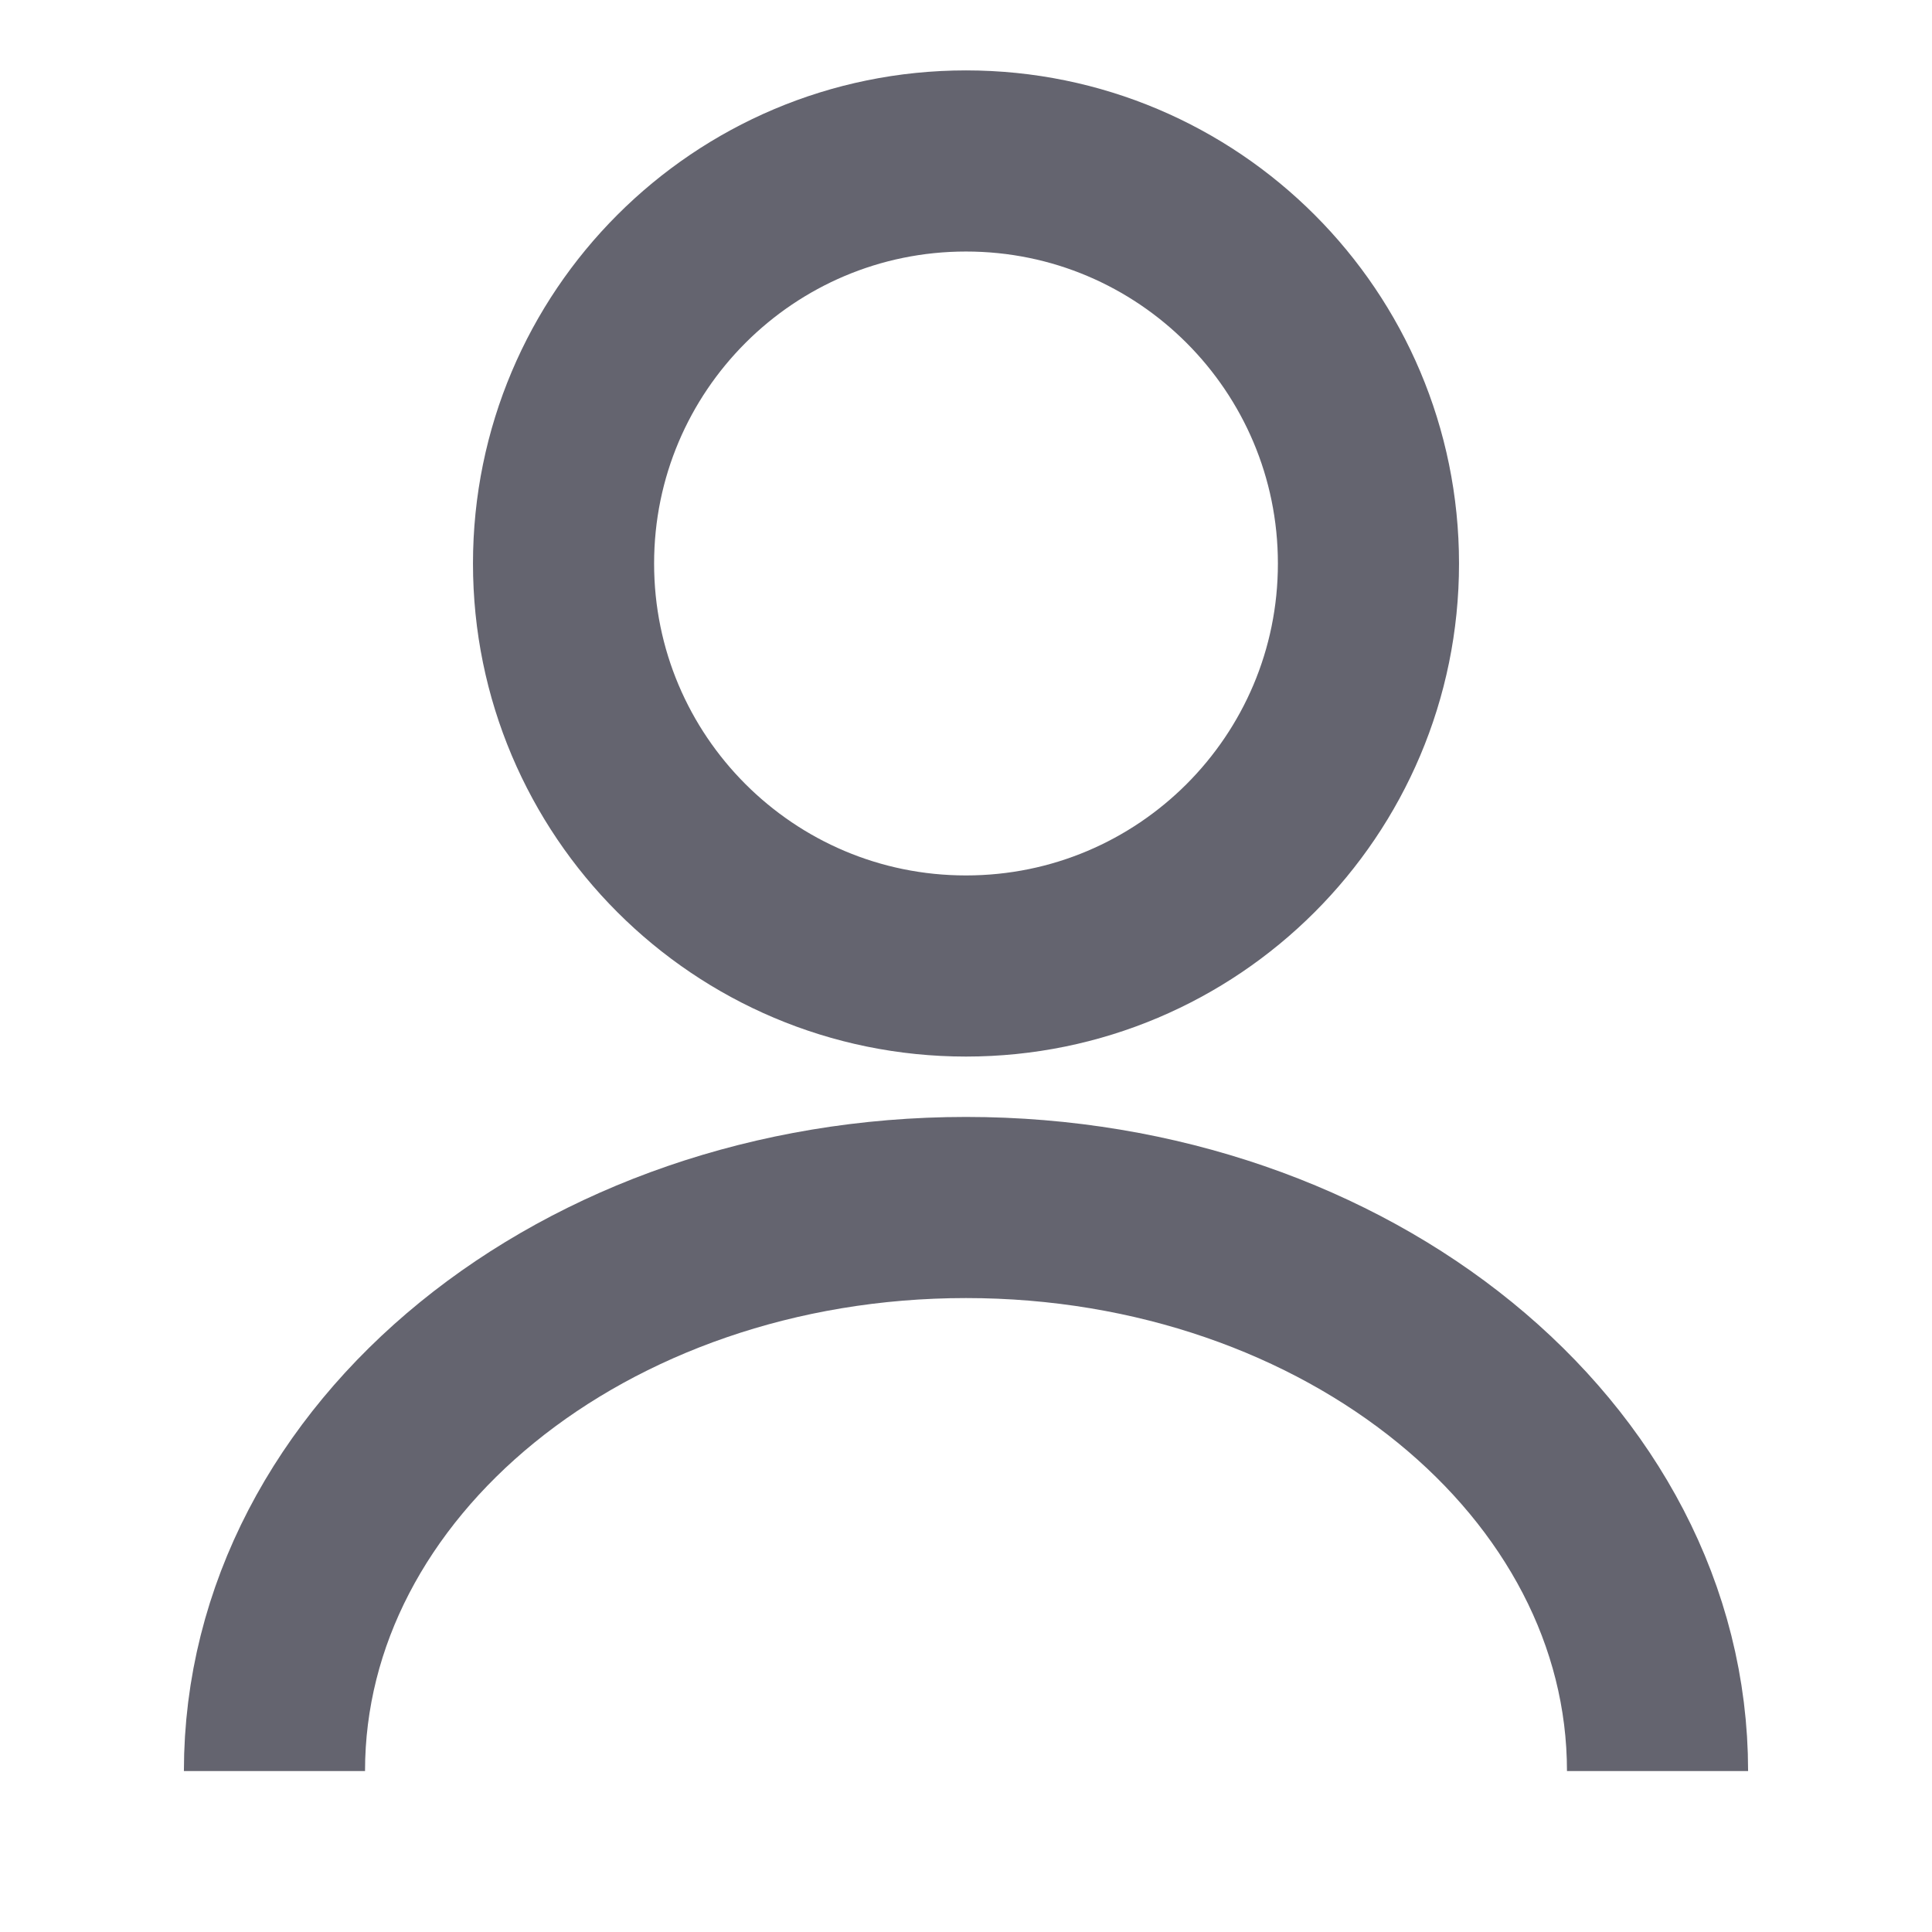
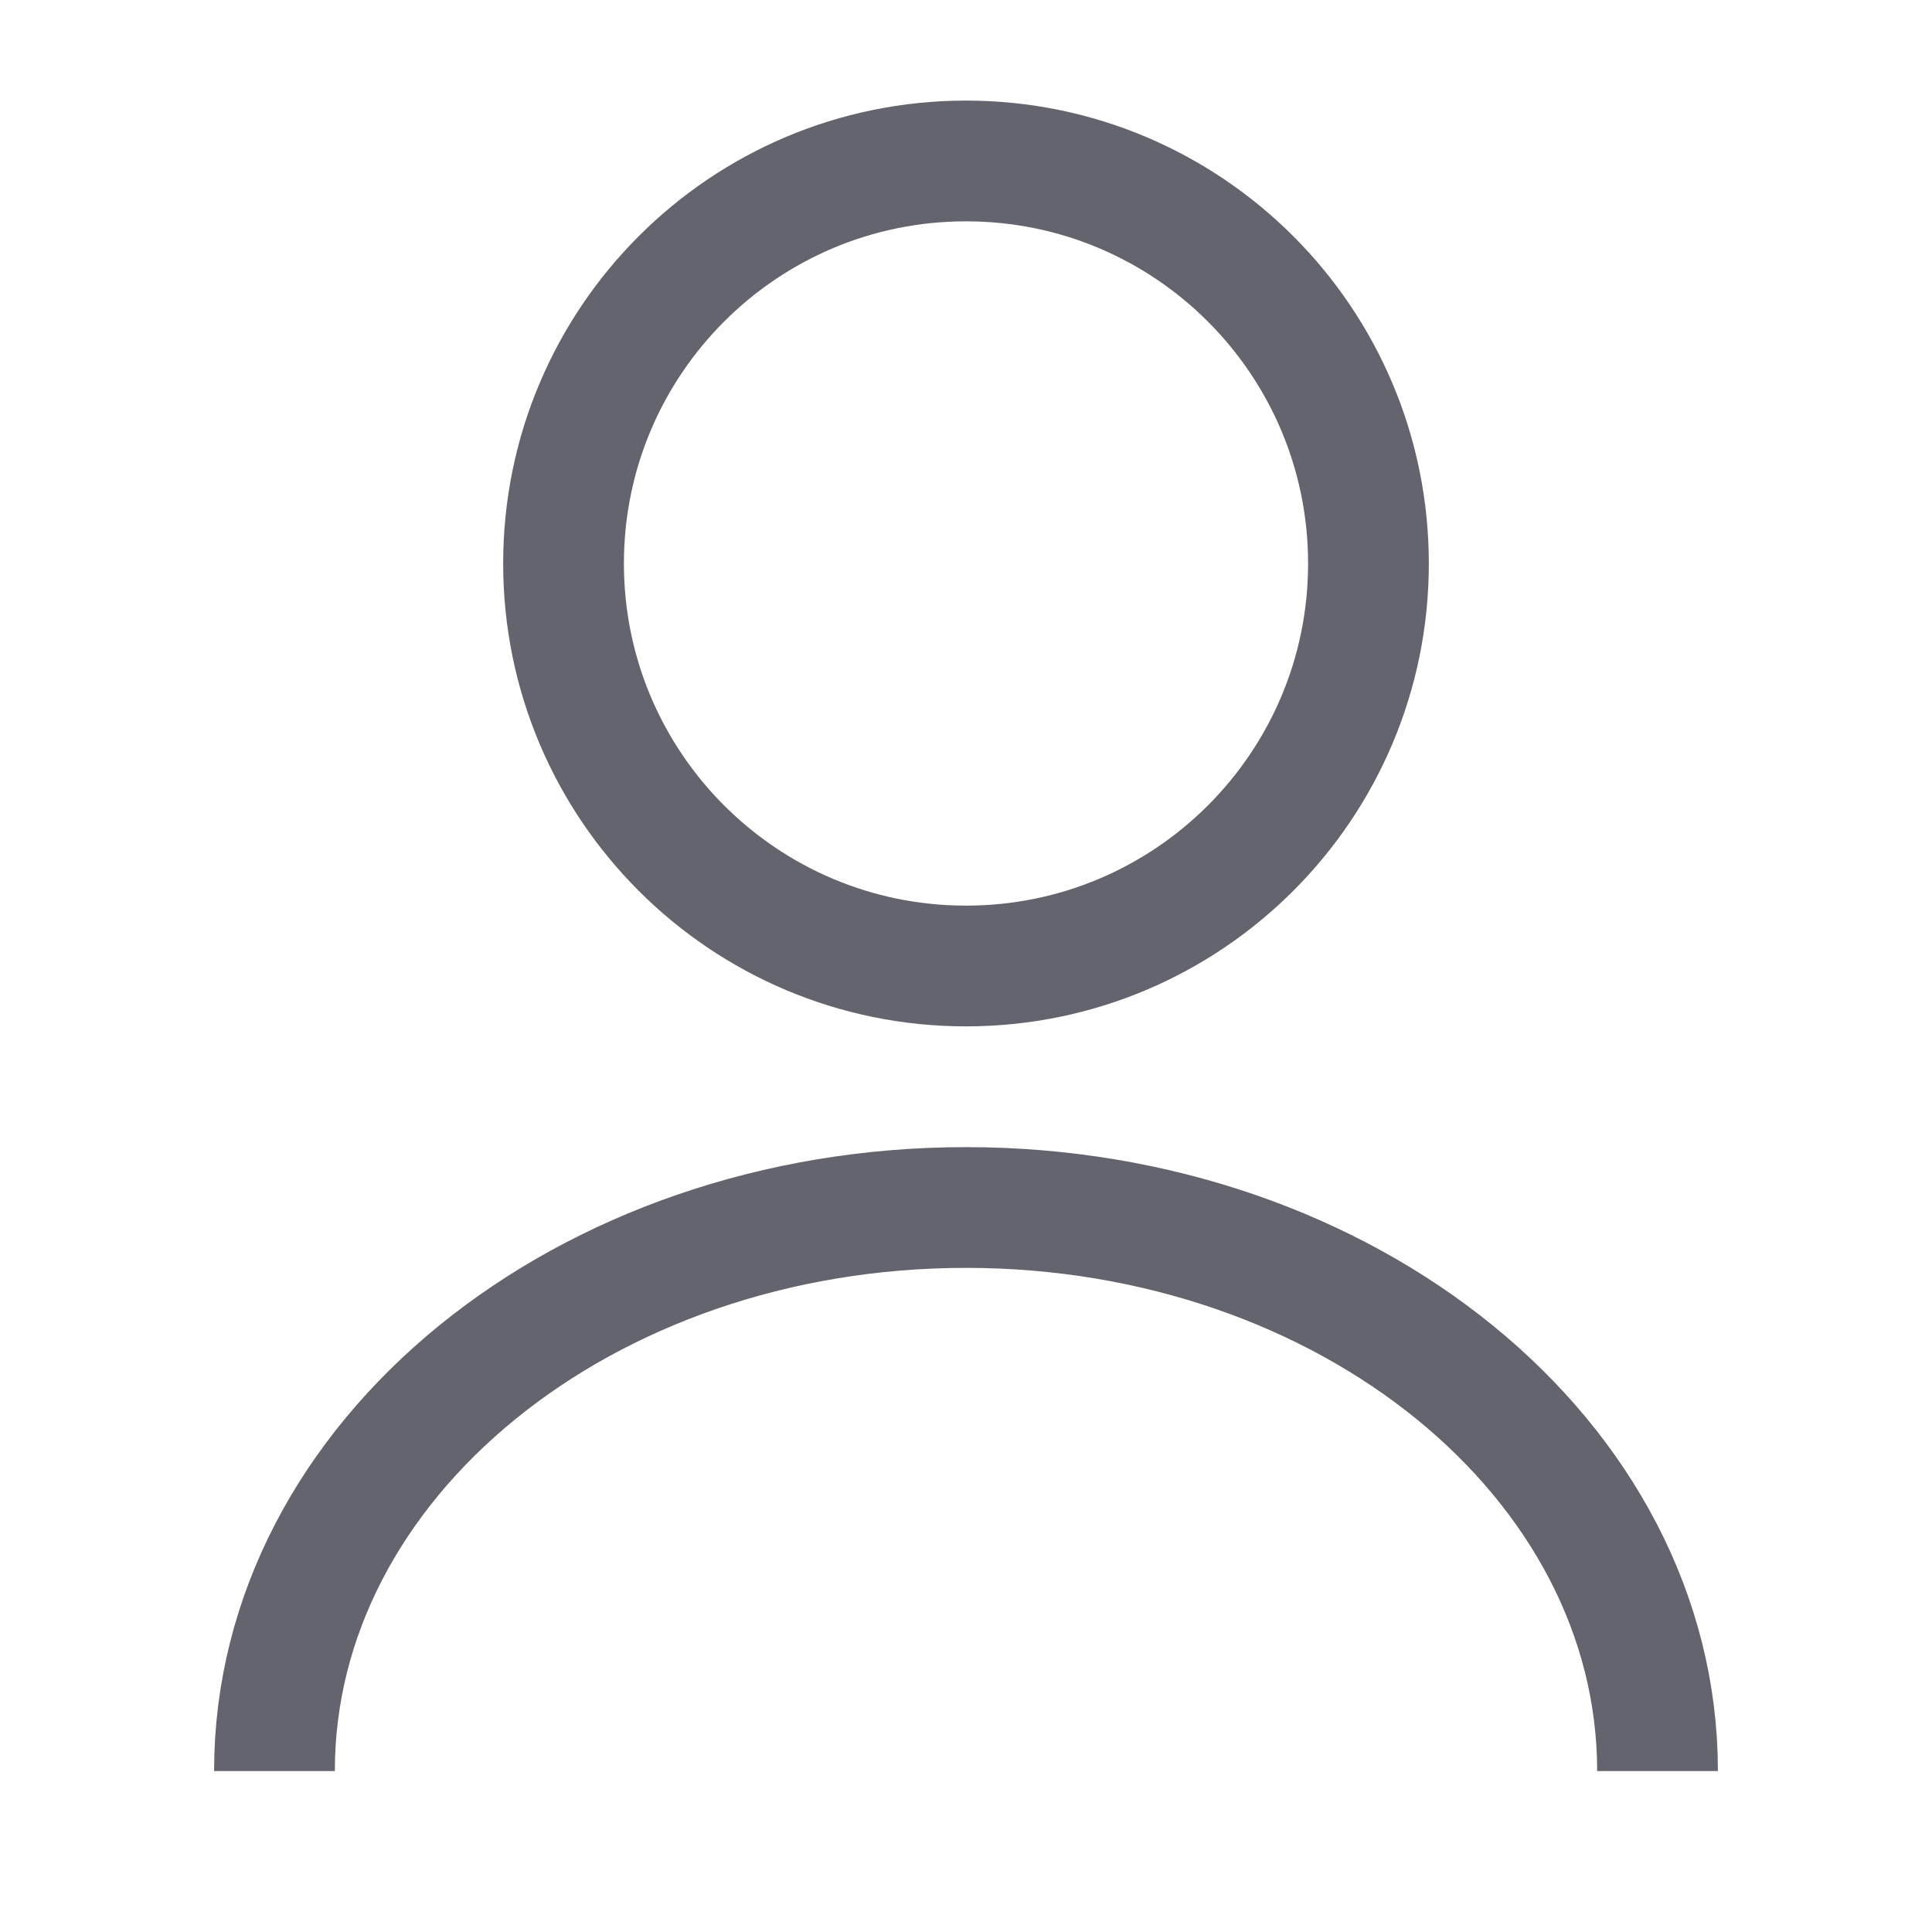
<svg xmlns="http://www.w3.org/2000/svg" width="16" height="16" viewBox="0 0 16 16" fill="none">
-   <path d="M8 8C9.841 8 11.333 6.508 11.333 4.667C11.333 2.826 9.841 1.333 8 1.333C6.159 1.333 4.667 2.826 4.667 4.667C4.667 6.508 6.159 8 8 8Z" stroke="#64646F" stroke-width="1.5" strokeLinecap="round" strokeLinejoin="round" />
-   <path d="M13.727 14.667C13.727 12.087 11.16 10 8 10C4.84 10 2.273 12.087 2.273 14.667" stroke="#64646F" stroke-width="1.5" strokeLinecap="round" strokeLinejoin="round" />
+   <path d="M8 8C9.841 8 11.333 6.508 11.333 4.667C11.333 2.826 9.841 1.333 8 1.333C6.159 1.333 4.667 2.826 4.667 4.667C4.667 6.508 6.159 8 8 8Z" stroke="#64646F" strokeWidth="1.5" strokeLinecap="round" strokeLinejoin="round" />
+   <path d="M13.727 14.667C13.727 12.087 11.16 10 8 10C4.84 10 2.273 12.087 2.273 14.667" stroke="#64646F" strokeWidth="1.5" strokeLinecap="round" strokeLinejoin="round" />
</svg>
